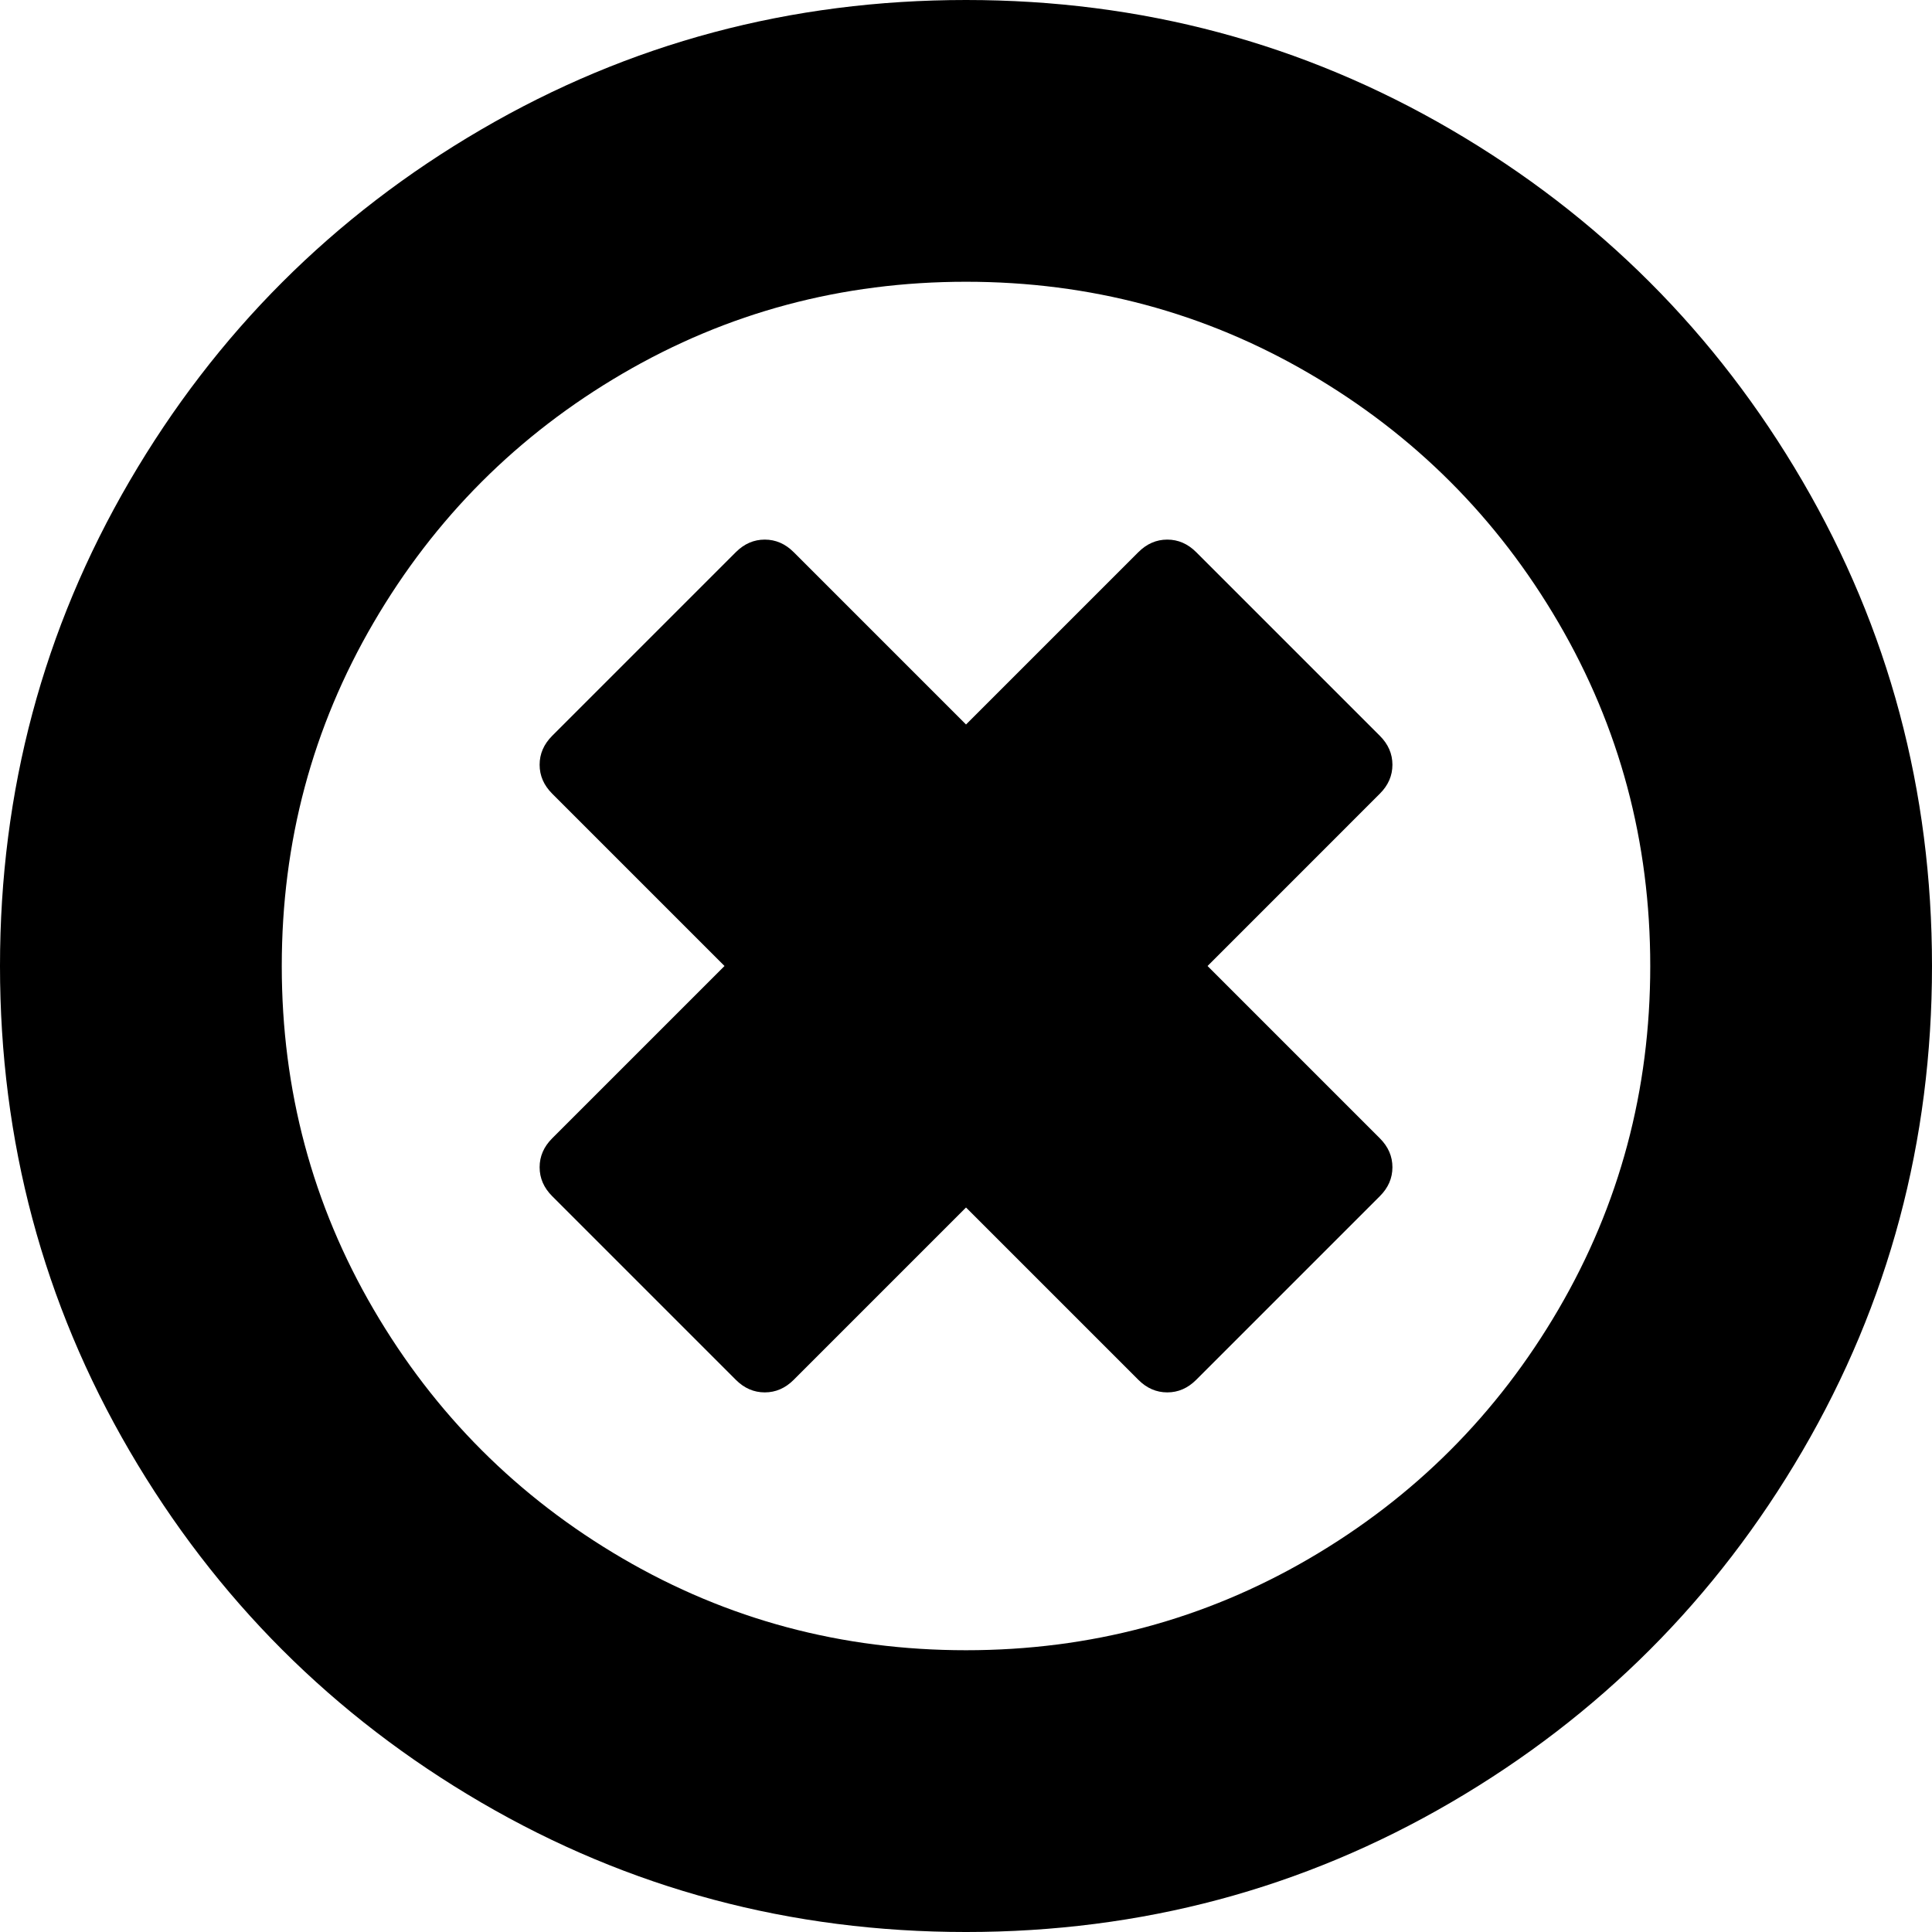
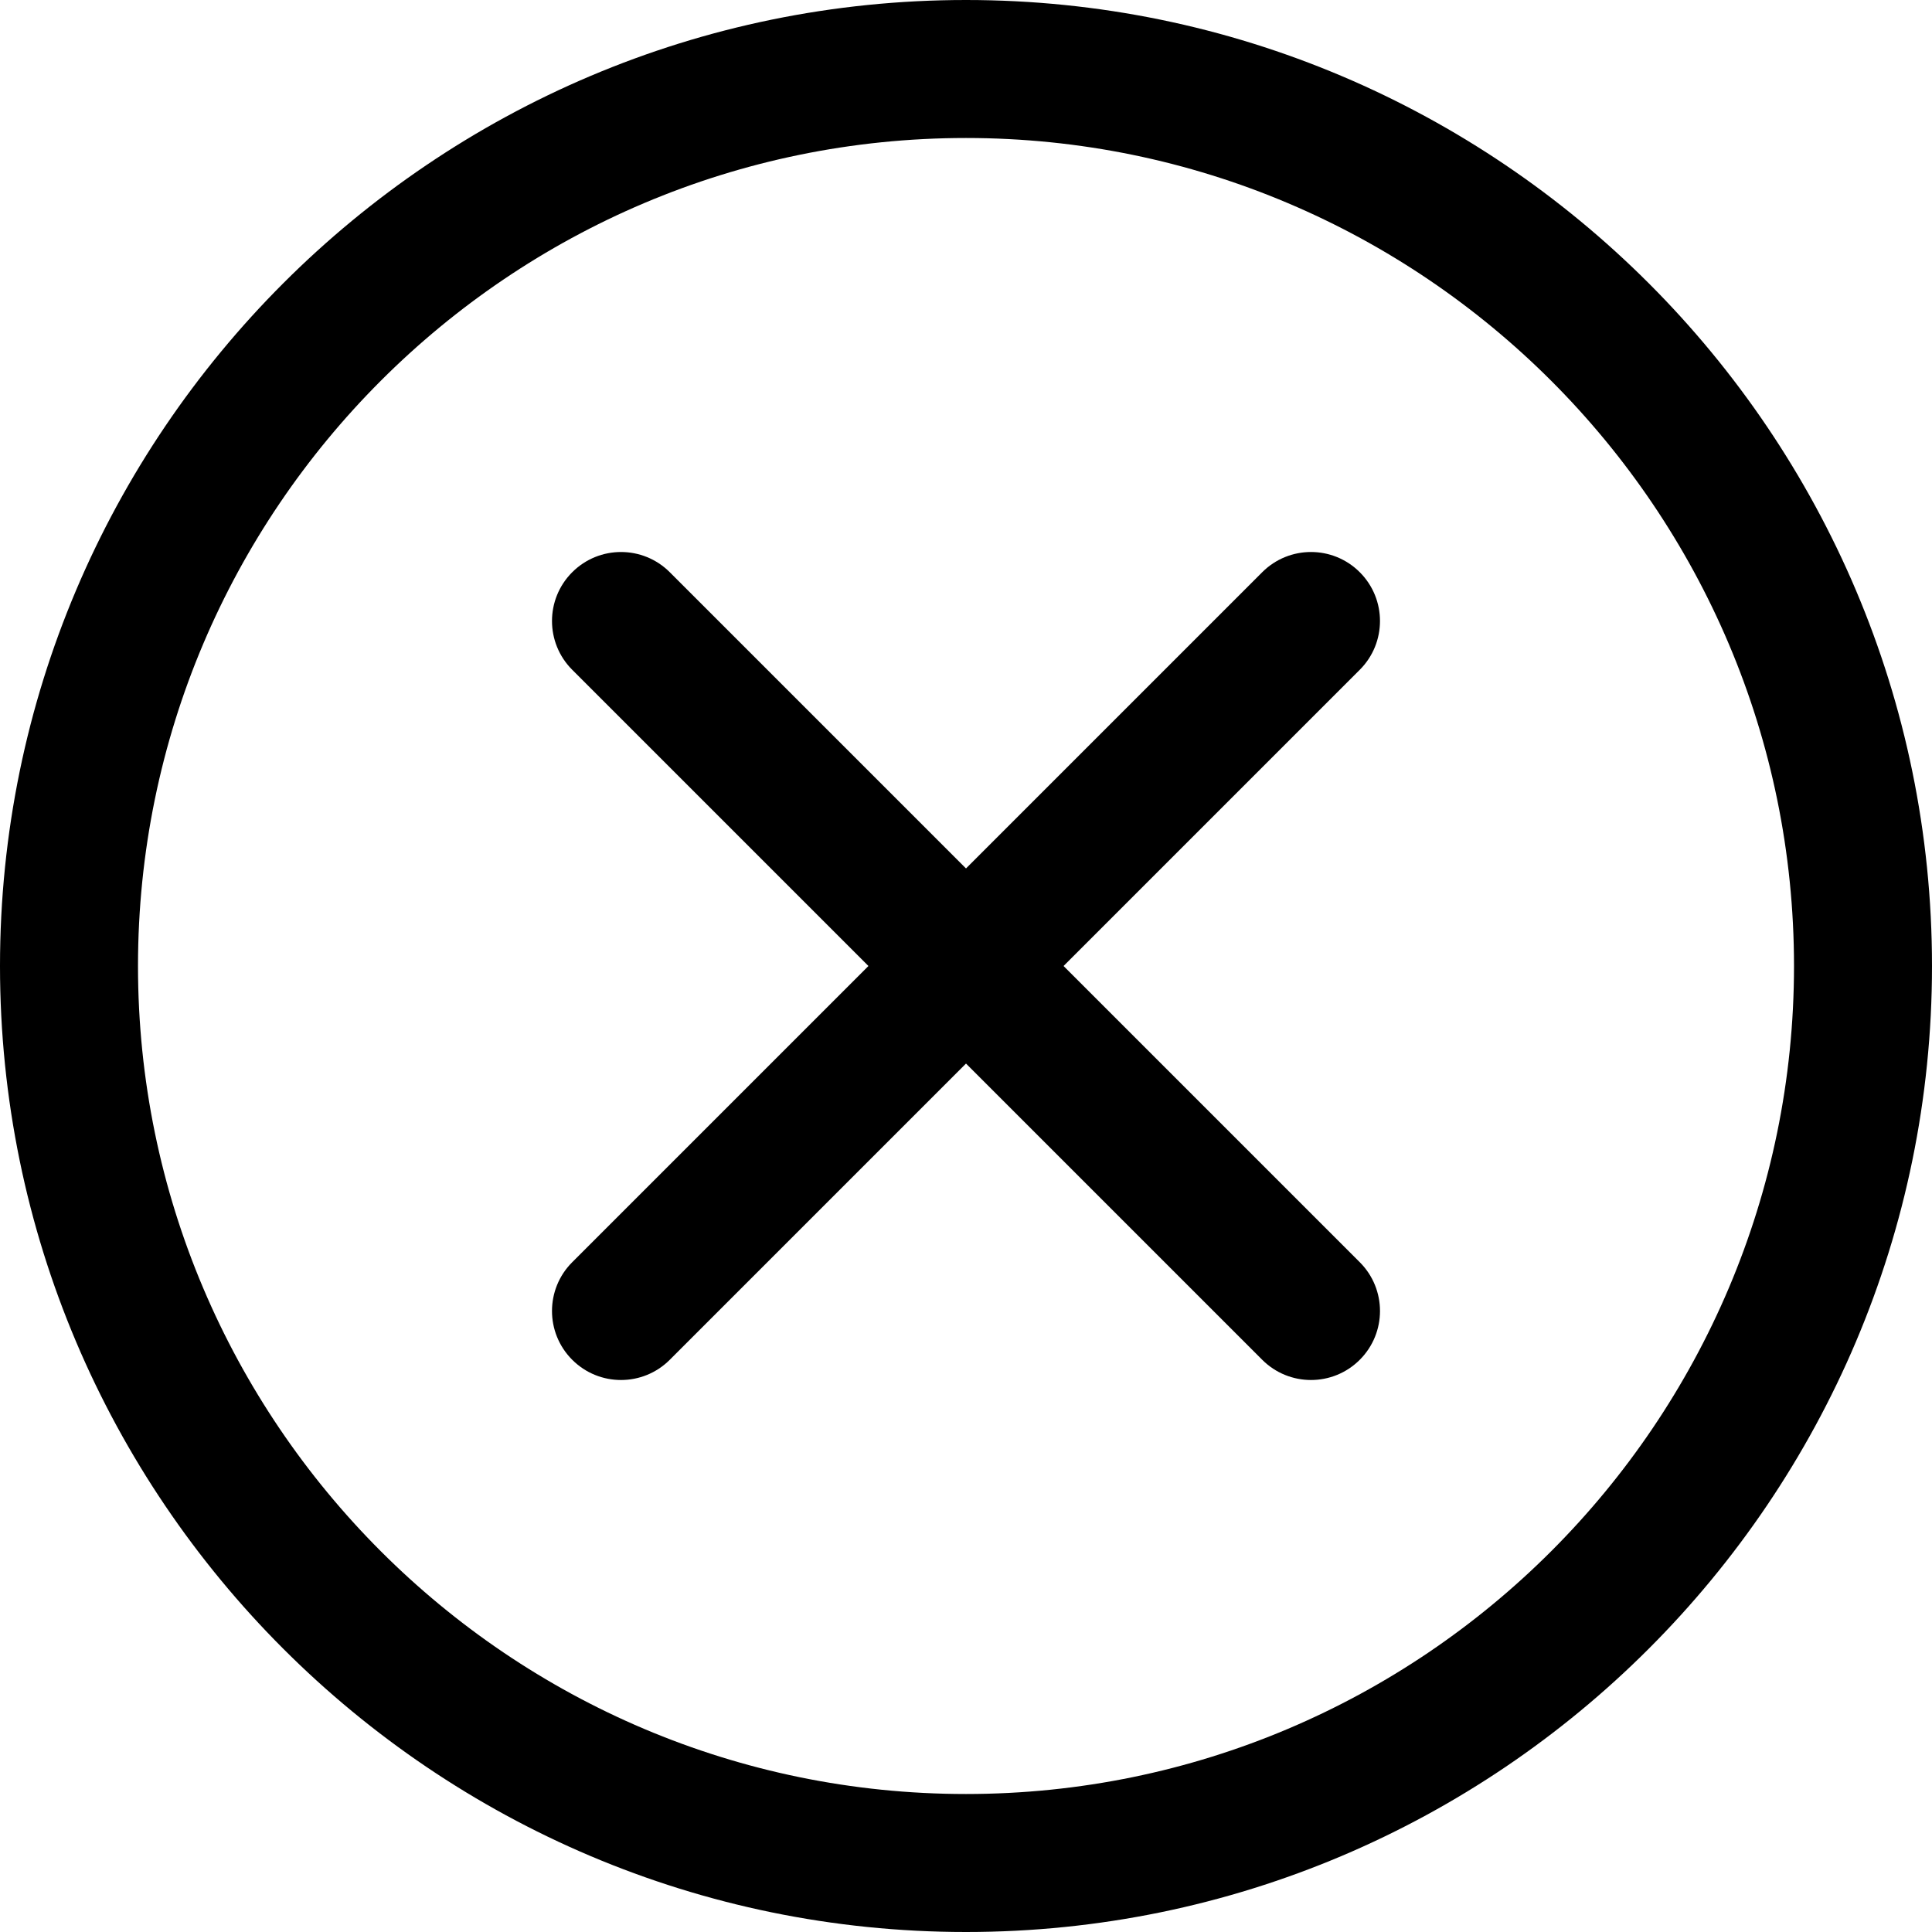
- <svg xmlns="http://www.w3.org/2000/svg" version="1.1" id="Capa_1" x="0px" y="0px" width="438.533px" height="438.533px" viewBox="0 0 438.533 438.533" style="enable-background:new 0 0 438.533 438.533;" xml:space="preserve">
-   <g>
-     <g>
-       <path d="M409.133,109.203c-19.608-33.592-46.205-60.189-79.798-79.796C295.736,9.801,259.058,0,219.273,0    c-39.781,0-76.47,9.801-110.063,29.407c-33.595,19.604-60.192,46.201-79.8,79.796C9.801,142.8,0,179.489,0,219.267    c0,39.78,9.804,76.463,29.407,110.062c19.607,33.592,46.204,60.189,79.799,79.798c33.597,19.605,70.283,29.407,110.063,29.407    s76.47-9.802,110.065-29.407c33.593-19.602,60.189-46.206,79.795-79.798c19.603-33.596,29.403-70.284,29.403-110.062    C438.533,179.485,428.732,142.795,409.133,109.203z M353.742,297.208c-13.894,23.791-32.736,42.64-56.527,56.534    c-23.791,13.894-49.771,20.834-77.945,20.834c-28.167,0-54.149-6.94-77.943-20.834c-23.791-13.895-42.633-32.743-56.527-56.534    c-13.897-23.791-20.843-49.772-20.843-77.941c0-28.171,6.949-54.152,20.843-77.943c13.891-23.791,32.738-42.637,56.527-56.53    c23.791-13.895,49.772-20.84,77.943-20.84c28.173,0,54.154,6.945,77.945,20.84c23.791,13.894,42.634,32.739,56.527,56.53    c13.895,23.791,20.838,49.772,20.838,77.943C374.58,247.436,367.637,273.417,353.742,297.208z" />
-       <path d="M316.058,173.584c0-2.474-0.948-4.661-2.854-6.567l-41.688-41.684c-1.903-1.902-4.086-2.852-6.563-2.852    s-4.661,0.95-6.564,2.852l-39.117,39.116l-39.115-39.116c-1.903-1.902-4.093-2.852-6.567-2.852c-2.475,0-4.665,0.95-6.567,2.852    l-41.684,41.684c-1.903,1.906-2.853,4.093-2.853,6.567s0.95,4.665,2.853,6.567l39.115,39.115l-39.115,39.113    c-1.903,1.903-2.853,4.093-2.853,6.563c0,2.479,0.95,4.668,2.853,6.571l41.684,41.685c1.903,1.903,4.093,2.852,6.567,2.852    c2.474,0,4.664-0.948,6.567-2.852l39.115-39.115l39.117,39.115c1.903,1.903,4.087,2.852,6.564,2.852s4.66-0.948,6.563-2.852    l41.688-41.685c1.91-1.903,2.854-4.093,2.854-6.571c0-2.471-0.948-4.66-2.854-6.563l-39.108-39.113l39.108-39.115    C315.113,178.249,316.058,176.058,316.058,173.584z" />
-     </g>
-   </g>
-   <g>
- </g>
-   <g>
- </g>
-   <g>
- </g>
-   <g>
- </g>
-   <g>
- </g>
-   <g>
- </g>
-   <g>
- </g>
-   <g>
- </g>
-   <g>
- </g>
-   <g>
- </g>
-   <g>
- </g>
-   <g>
- </g>
-   <g>
- </g>
-   <g>
- </g>
-   <g>
- </g>
+ <svg xmlns="http://www.w3.org/2000/svg" height="512pt" viewBox="0 0 512 512" width="512pt">
+   <path d="m256 512c-141.16 0-256-114.84-256-256s114.84-256 256-256 256 114.84 256 256-114.84 256-256 256zm0-475.43c-120.992 0-219.43 98.438-219.43 219.43s98.438 219.43 219.43 219.43 219.43-98.438 219.43-219.43-98.438-219.43-219.43-219.43zm0 0" />
+   <path d="m347.43 365.715c-4.68 0-9.359-1.785-12.93-5.359l-182.855-182.855c-7.145-7.145-7.145-18.715 0-25.855 7.141-7.141 18.715-7.145 25.855 0l182.855 182.855c7.145 7.145 7.145 18.715 0 25.855-3.57 3.574-8.246 5.359-12.926 5.359zm0 0" />
+   <path d="m164.57 365.715c-4.68 0-9.355-1.785-12.926-5.359-7.145-7.141-7.145-18.715 0-25.855l182.855-182.855c7.145-7.145 18.715-7.145 25.855 0 7.141 7.141 7.145 18.715 0 25.855l-182.855 182.855c-3.57 3.574-8.25 5.359-12.93 5.359zm0 0" />
</svg>
